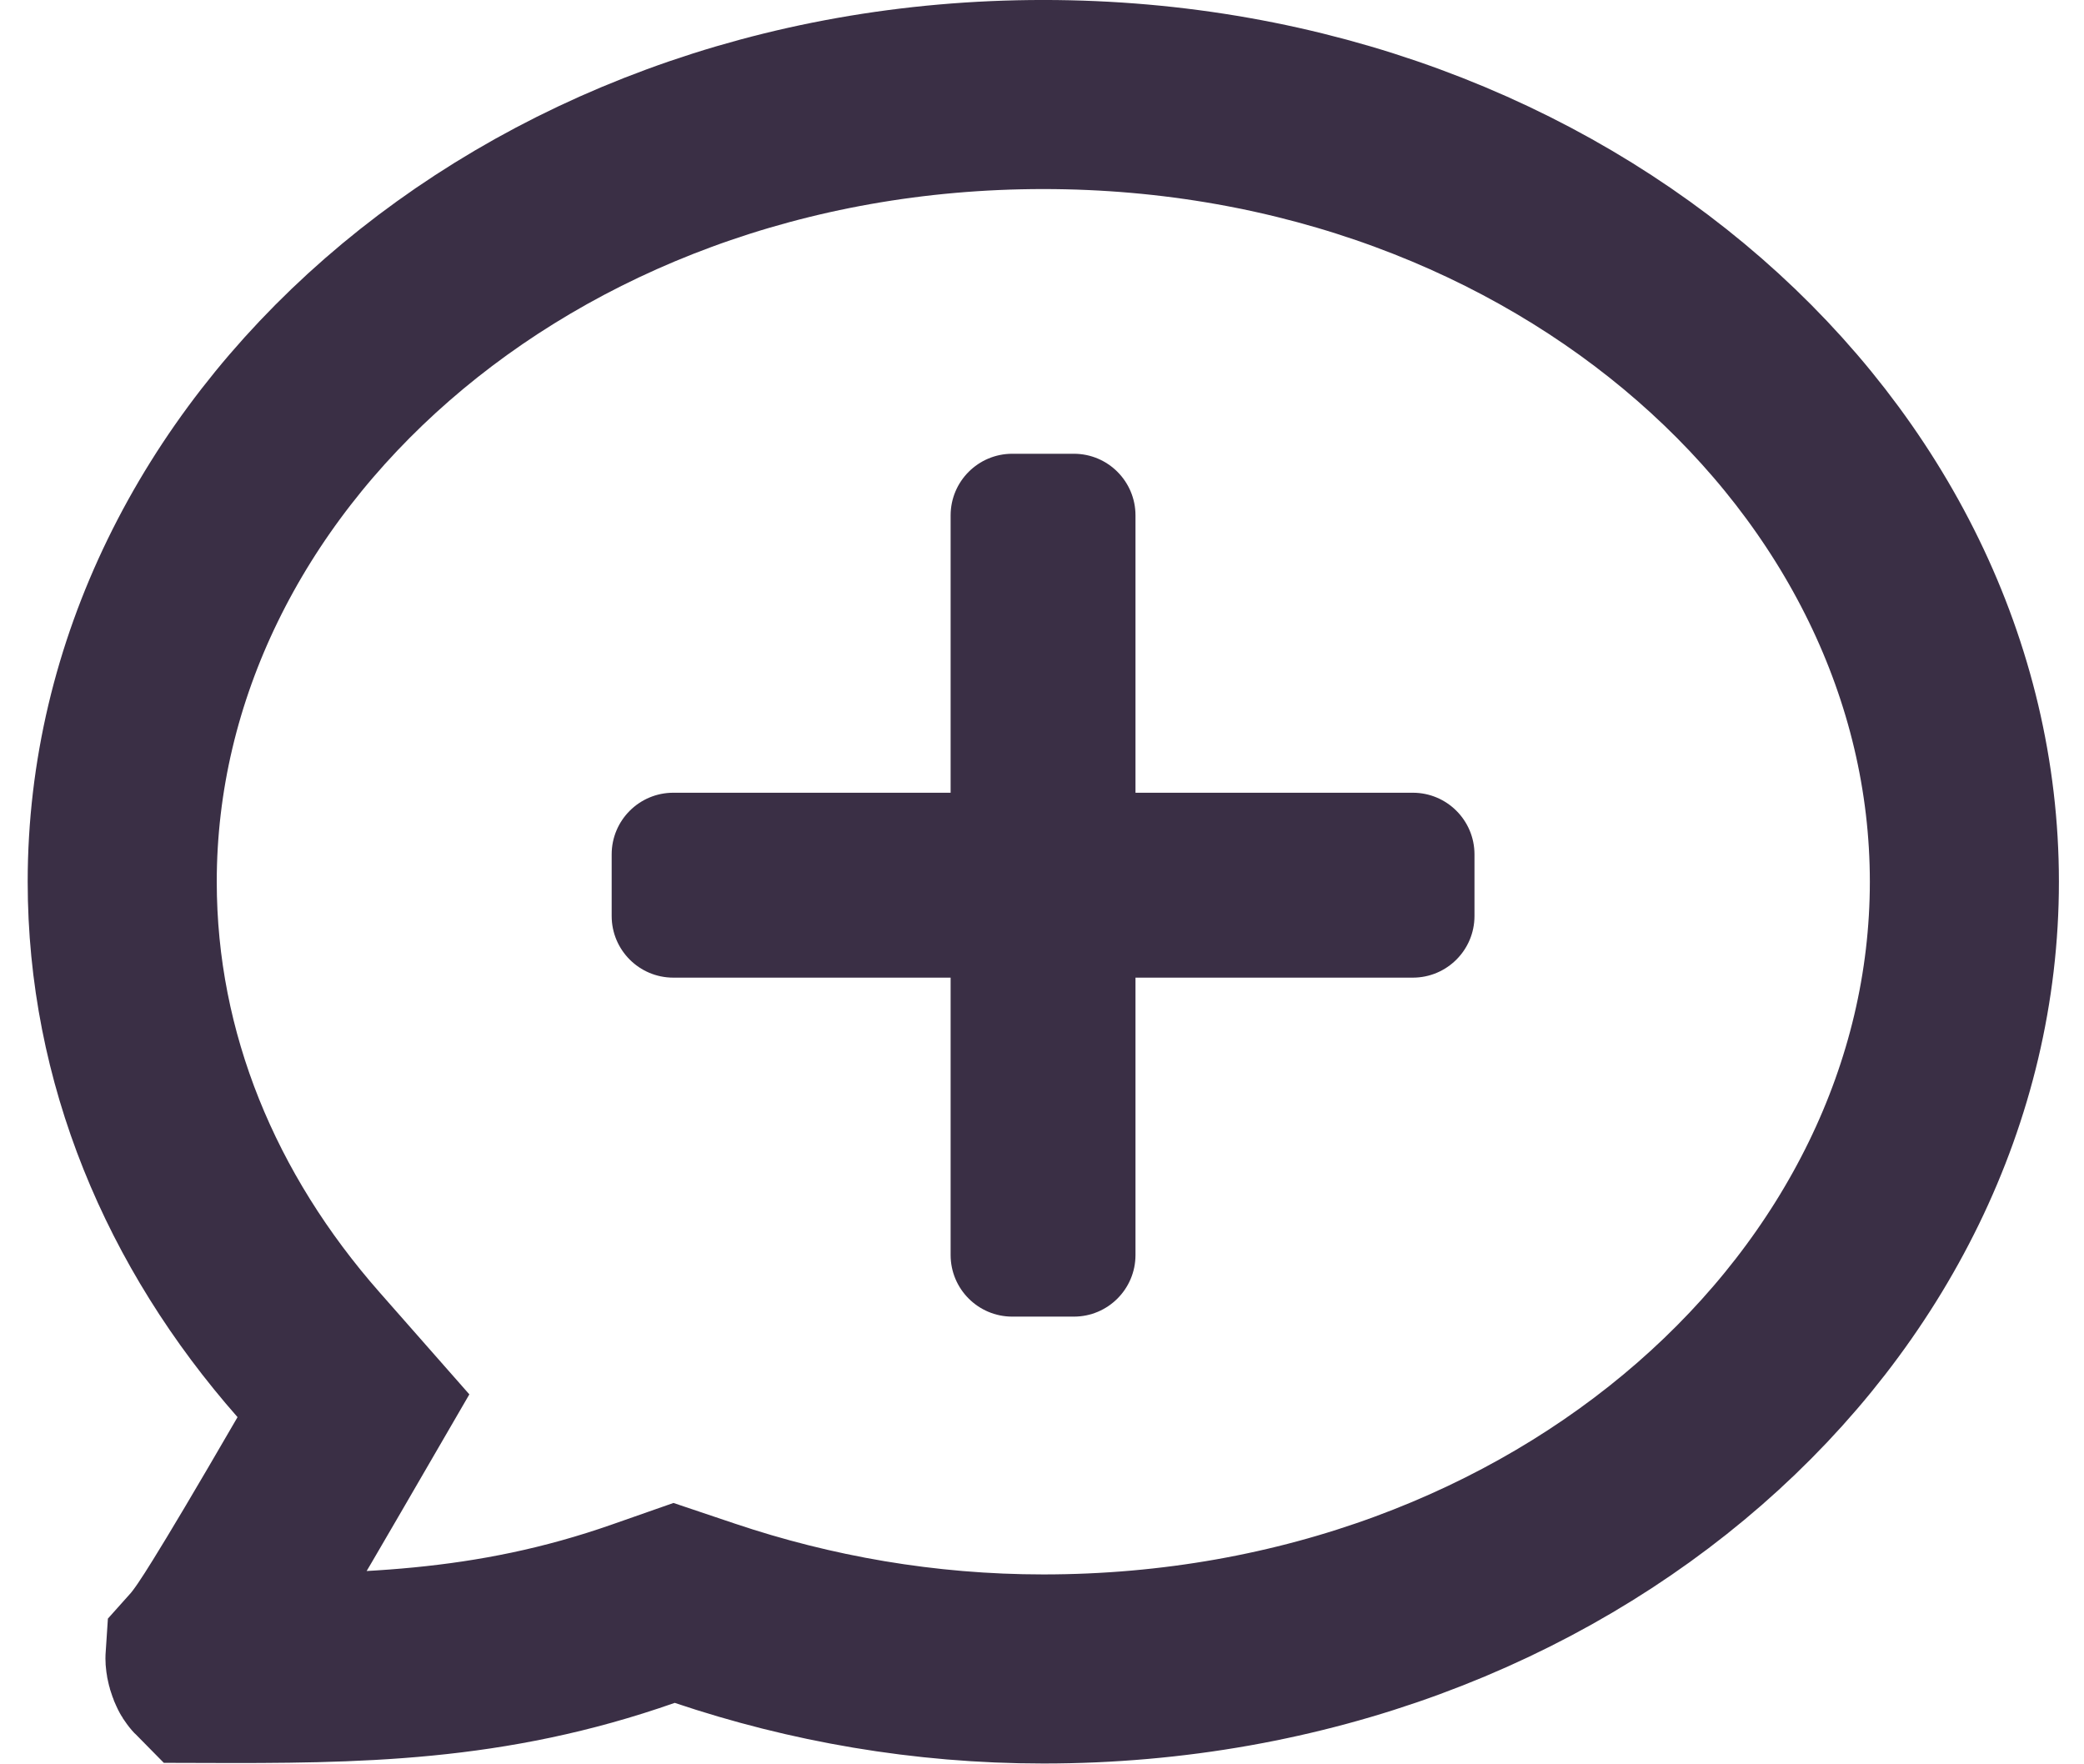
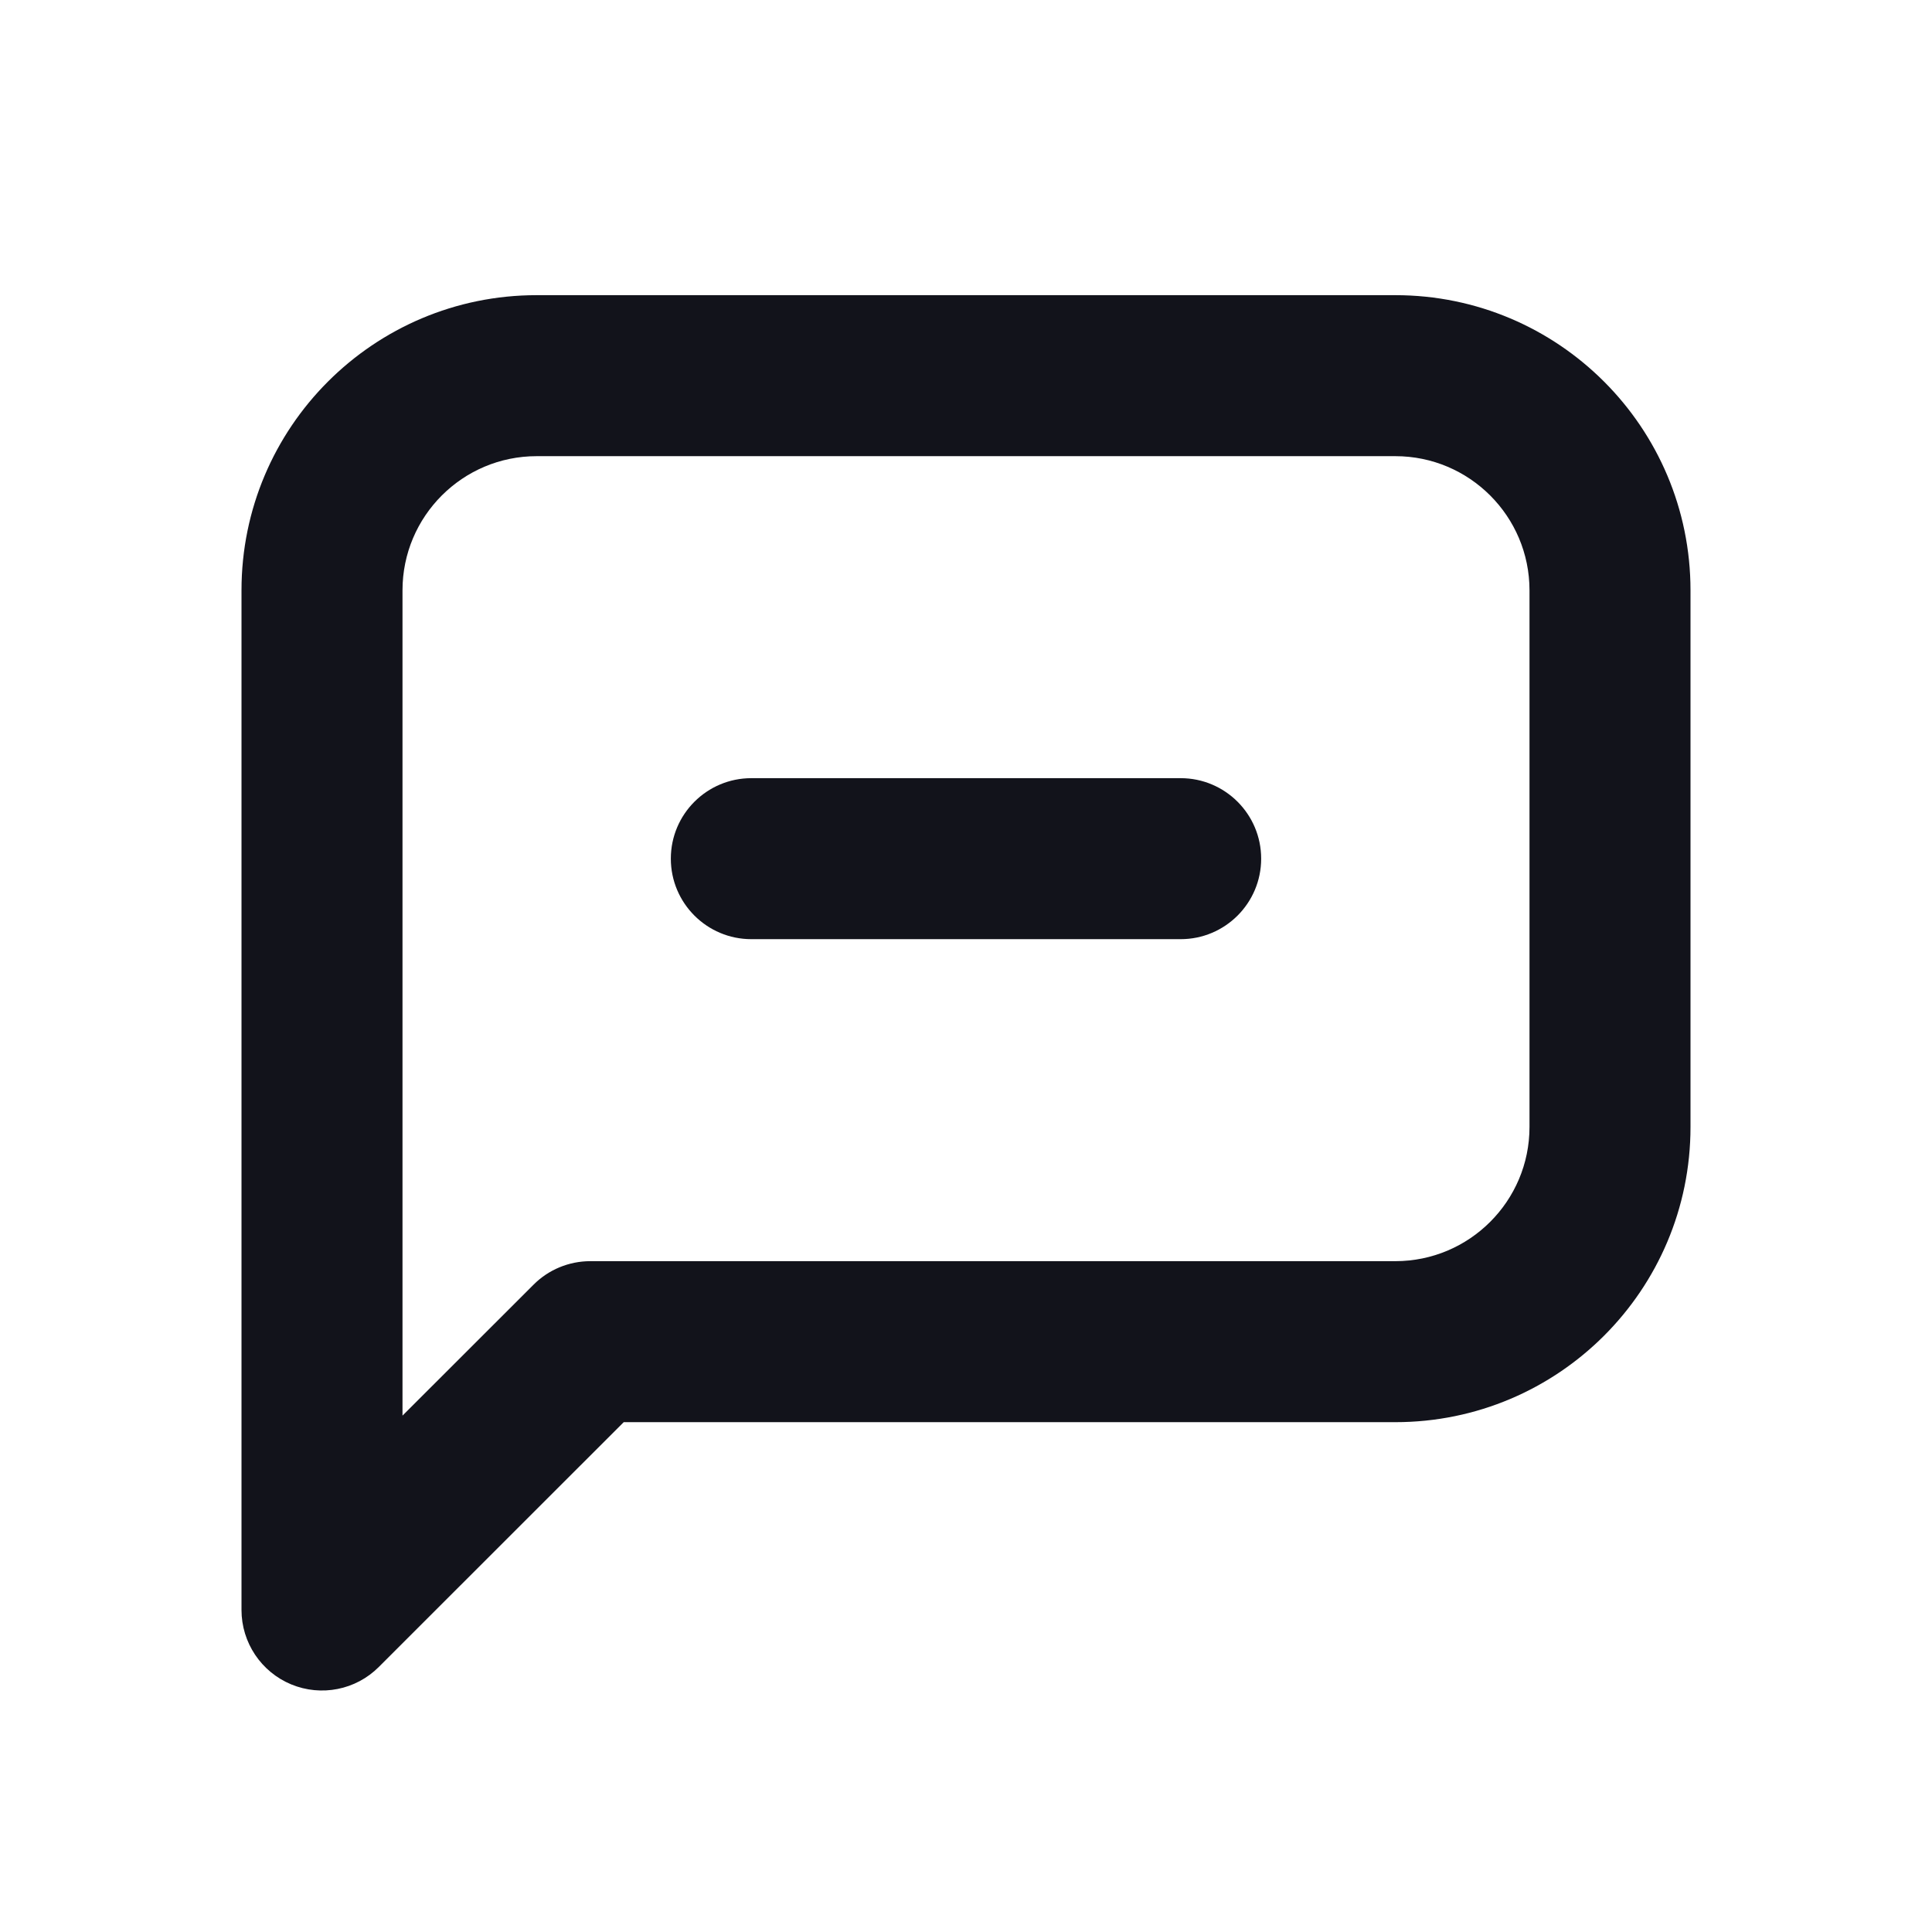
- <svg xmlns="http://www.w3.org/2000/svg" width="65" height="55" viewBox="0 0 65 55" fill="none">
-   <path d="M9.959 45.678L11.024 43.843L9.623 42.251C5.954 38.082 3.812 32.992 3.812 27.5C3.812 14.315 16.267 2.948 32.541 2.948C48.814 2.948 61.269 14.315 61.269 27.5C61.269 40.685 48.814 52.052 32.541 52.052C28.817 52.052 25.274 51.421 21.985 50.315L21.025 49.992L20.069 50.327C15.265 52.013 11.121 52.051 6.342 52.035C6.33 52.023 6.313 52 6.298 51.962C6.238 51.813 6.235 51.724 6.237 51.696C6.569 51.326 6.893 50.821 7.275 50.206C7.787 49.382 8.609 48.006 9.959 45.678Z" stroke="#3A2F45" stroke-width="5.897" />
-   <path d="M44.066 24.724H35.416V16.075C35.416 15.013 34.556 14.152 33.494 14.152H31.572C30.511 14.152 29.65 15.013 29.65 16.075V24.724H21C19.939 24.724 19.078 25.585 19.078 26.646V28.569C19.078 29.63 19.939 30.491 21 30.491H29.65V39.141C29.65 40.202 30.511 41.063 31.572 41.063H33.494C34.556 41.063 35.416 40.202 35.416 39.141V30.491H44.066C45.128 30.491 45.989 29.63 45.989 28.569V26.646C45.989 25.585 45.128 24.724 44.066 24.724Z" fill="#3A2F45" />
+ <svg xmlns="http://www.w3.org/2000/svg" width="18" height="18" viewBox="0 0 18 18" fill="none">
+   <path fill-rule="evenodd" clip-rule="evenodd" d="M5 2.75C3.481 2.75 2.25 3.981 2.25 5.5V15C2.25 15.303 2.433 15.577 2.713 15.693C2.993 15.809 3.316 15.745 3.53 15.53L5.811 13.25H13C14.519 13.25 15.75 12.019 15.75 10.5V5.5C15.75 3.981 14.519 2.75 13 2.75H5ZM3.75 5.5C3.75 4.81 4.31 4.25 5 4.25H13C13.69 4.25 14.25 4.81 14.25 5.5V10.5C14.25 11.19 13.69 11.75 13 11.75H5.5C5.301 11.75 5.11 11.829 4.97 11.97L3.75 13.189V5.5ZM7 7.25C6.586 7.25 6.25 7.586 6.25 8C6.25 8.414 6.586 8.75 7 8.75H11C11.414 8.75 11.75 8.414 11.75 8C11.75 7.586 11.414 7.25 11 7.25H7Z" fill="#12131B" />
</svg>
